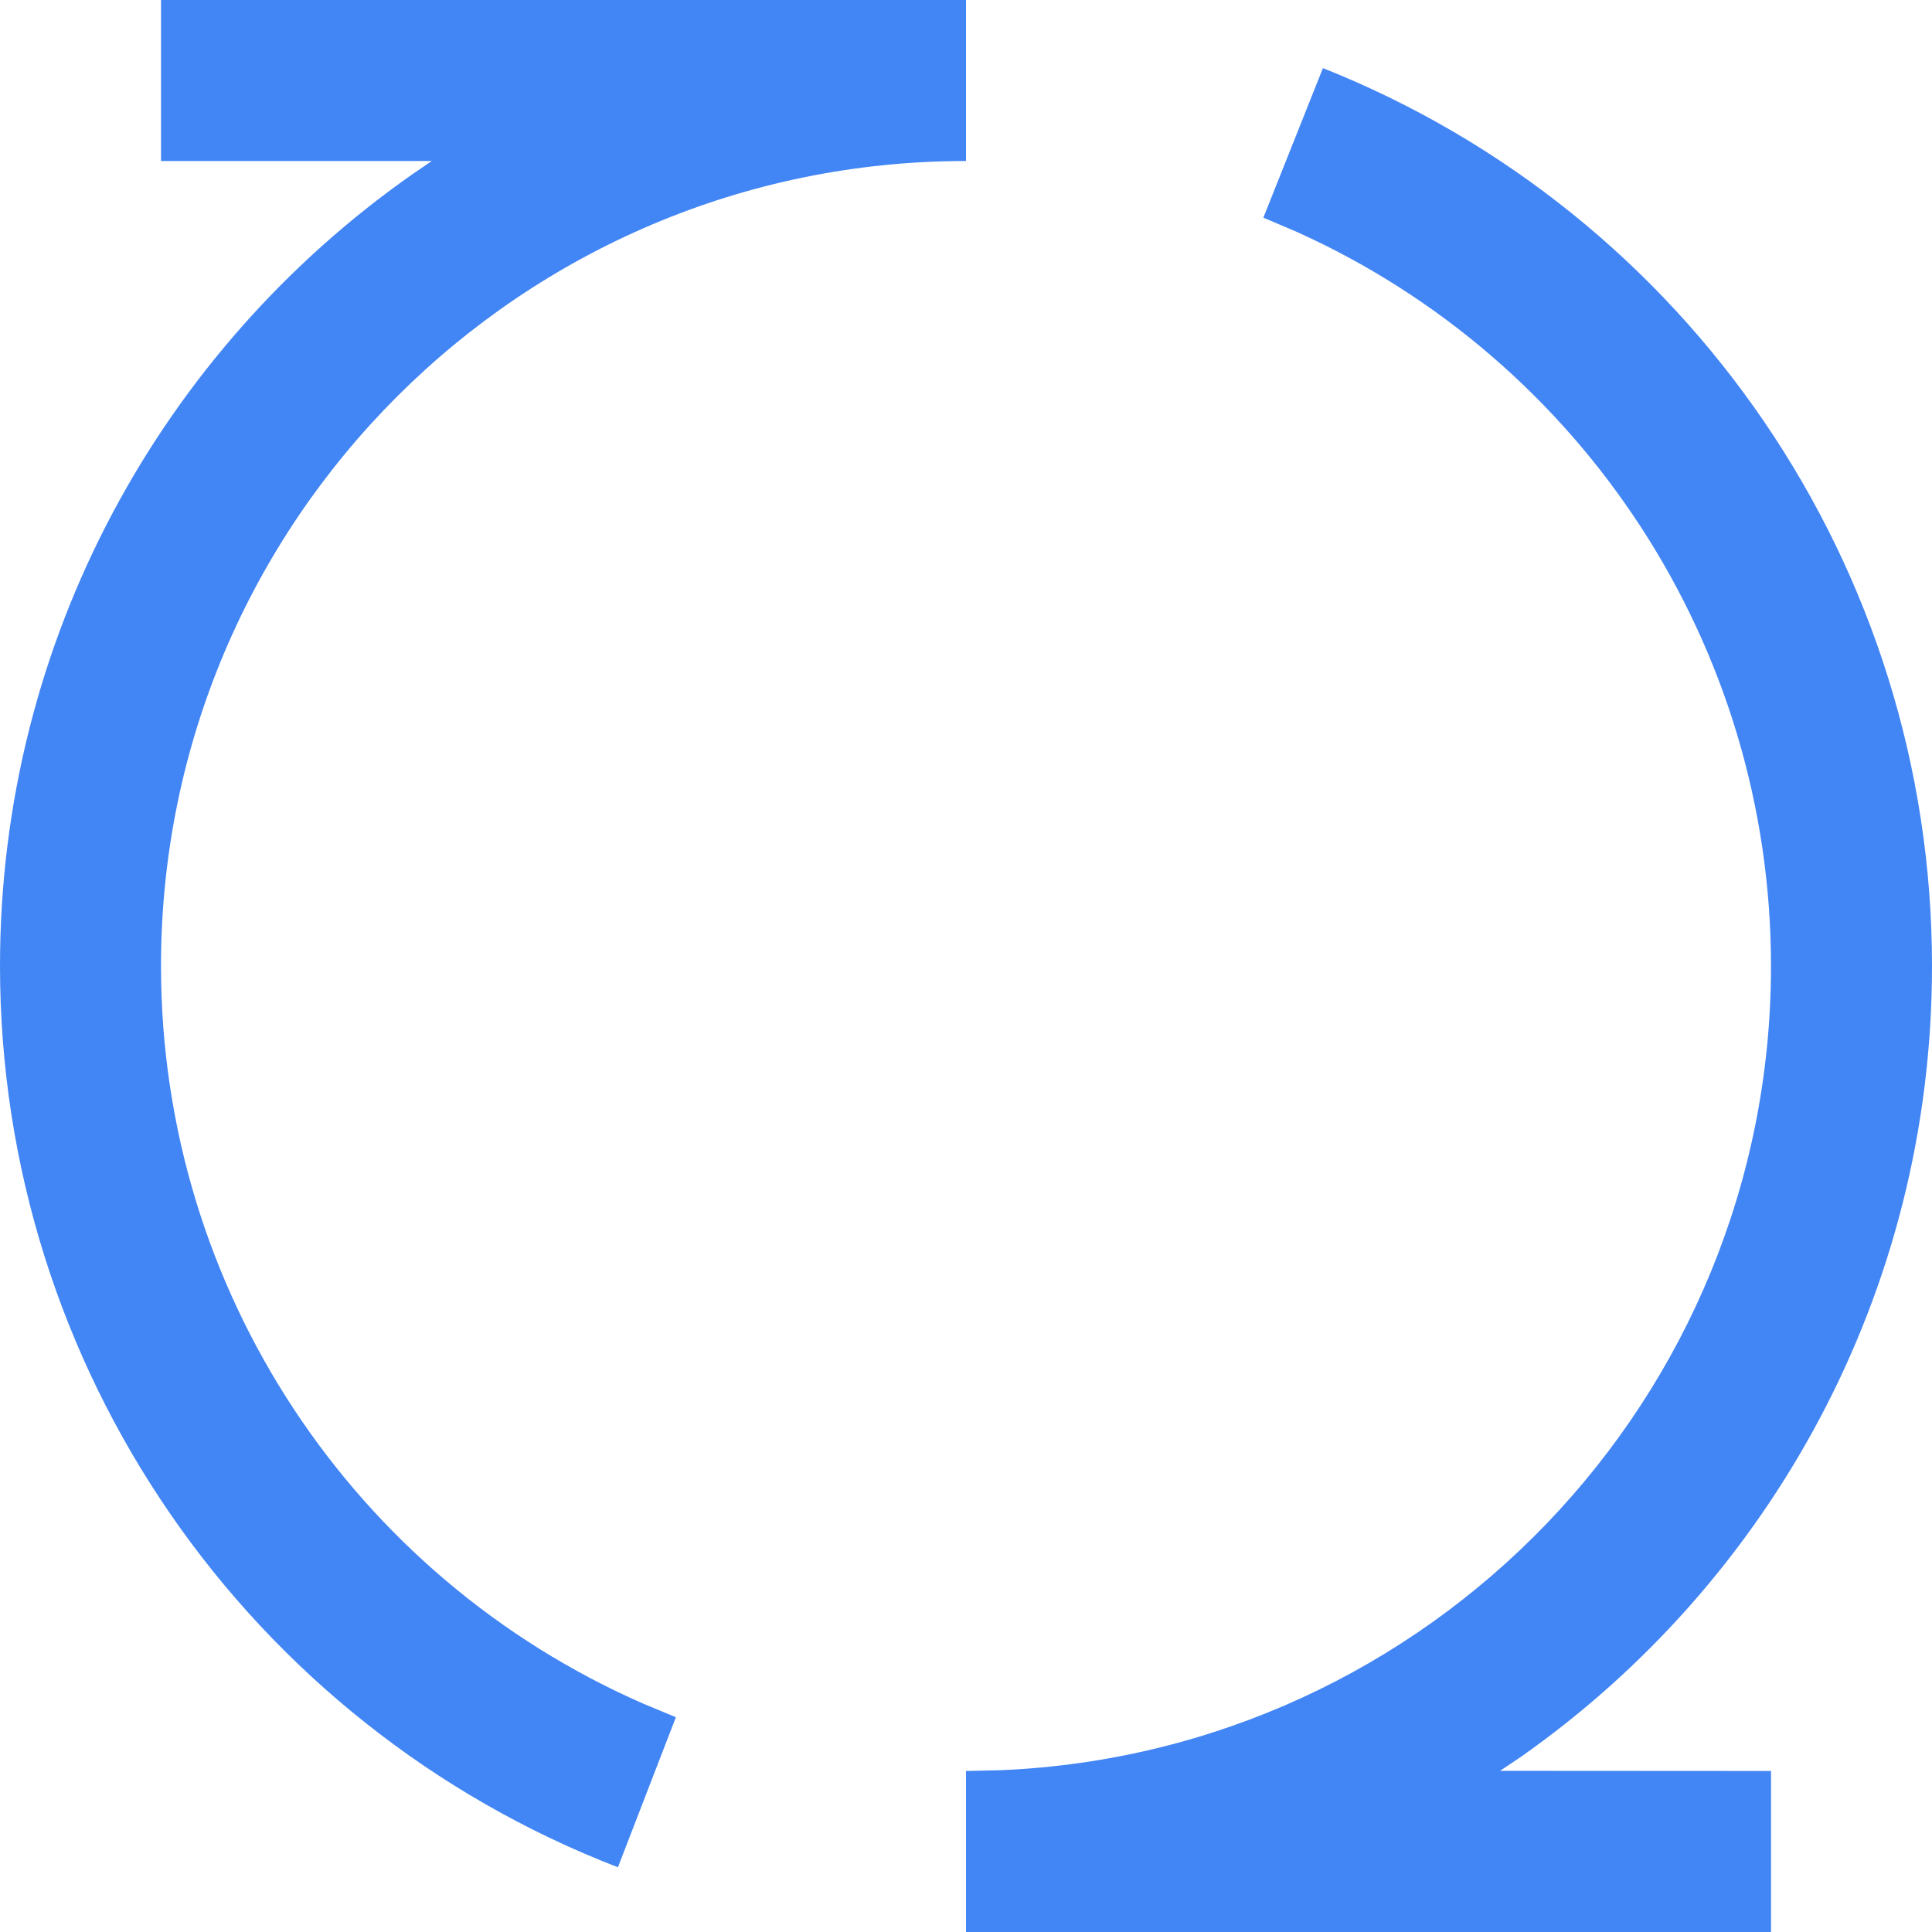
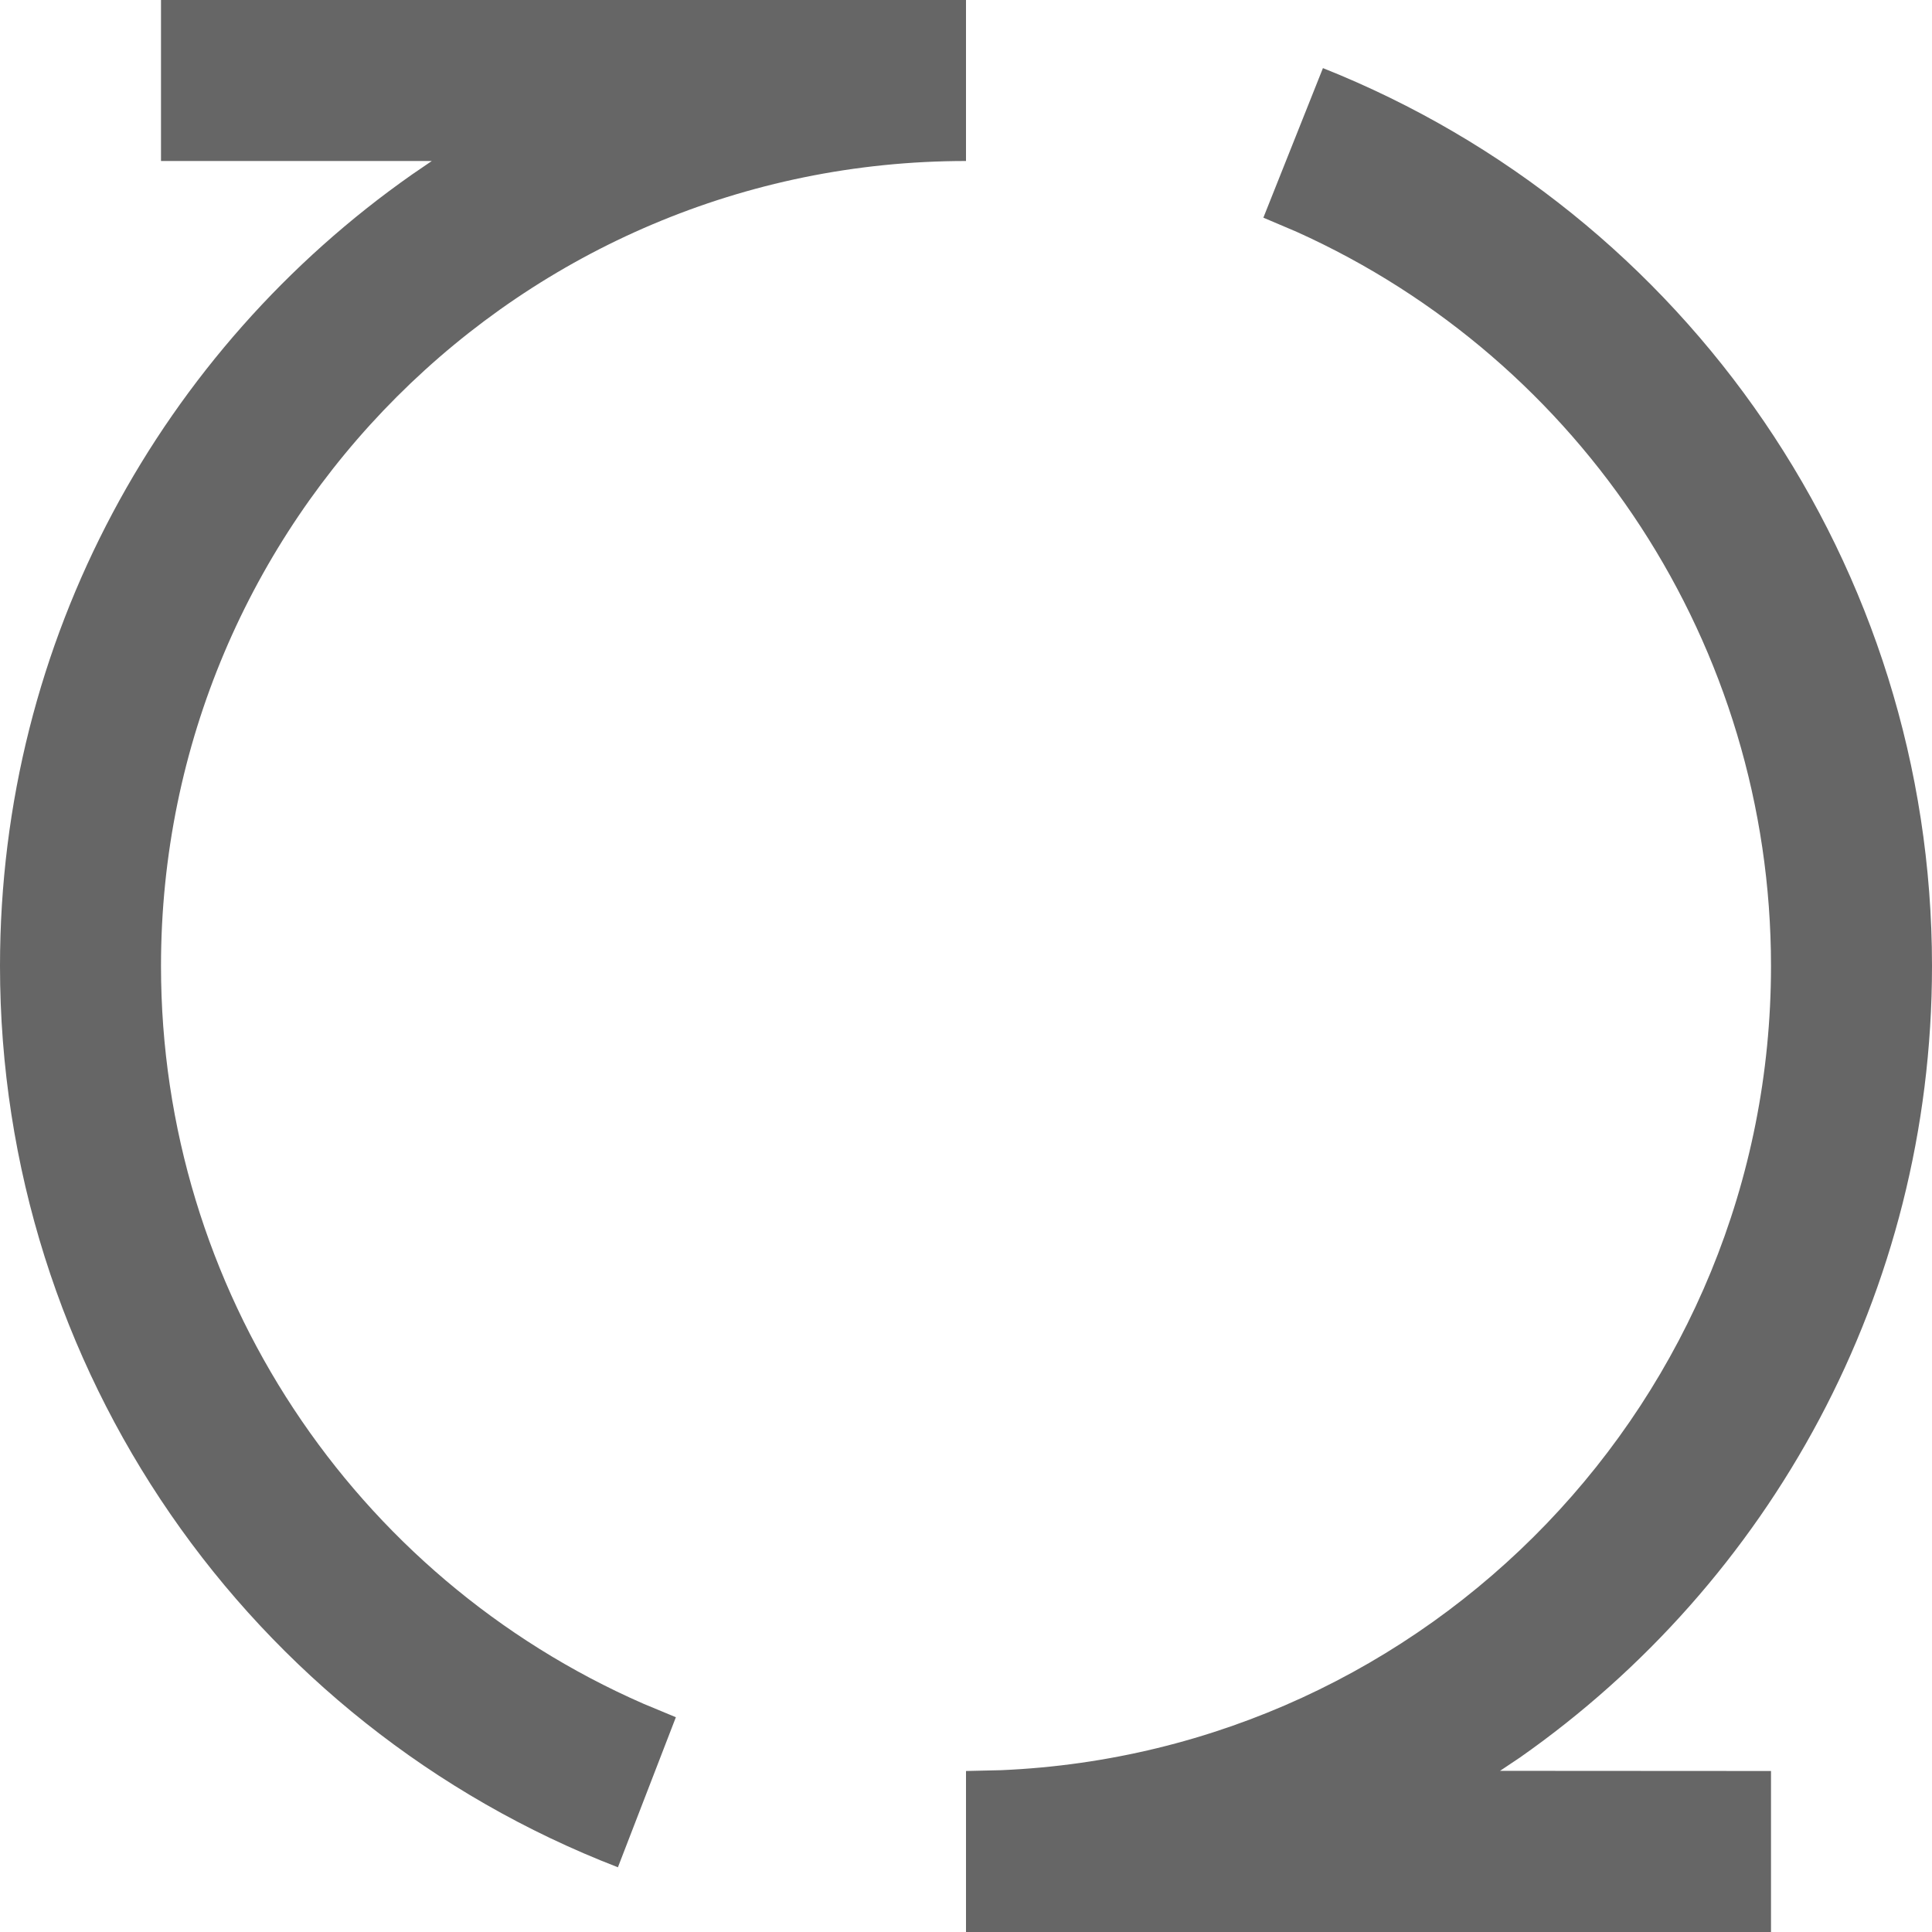
<svg xmlns="http://www.w3.org/2000/svg" width="12" height="12" viewBox="0 0 12 12" fill="none">
-   <path fill-rule="evenodd" clip-rule="evenodd" d="M6 1V0H1V1H2.682L2.559 1.084C1.012 2.169 0 3.967 0 6C0 8.501 1.544 10.712 3.838 11.598L4.198 10.666L3.996 10.582C2.197 9.795 1 8.01 1 6C1 3.239 3.239 1 6 1ZM12 6C12 3.521 10.482 1.324 8.217 0.423L7.847 1.352L8.054 1.44C9.827 2.239 11 4.01 11 6C11 8.689 8.878 10.882 6.217 10.995L6 11V12H11V11L9.317 10.999L9.441 10.916C10.989 9.831 12 8.033 12 6Z" fill="#4285F4" />
+   <path fill-rule="evenodd" clip-rule="evenodd" d="M6 1V0H1V1H2.682L2.559 1.084C1.012 2.169 0 3.967 0 6C0 8.501 1.544 10.712 3.838 11.598L4.198 10.666L3.996 10.582C2.197 9.795 1 8.01 1 6C1 3.239 3.239 1 6 1ZM12 6C12 3.521 10.482 1.324 8.217 0.423L7.847 1.352L8.054 1.44C9.827 2.239 11 4.01 11 6C11 8.689 8.878 10.882 6.217 10.995L6 11V12H11V11L9.317 10.999L9.441 10.916C10.989 9.831 12 8.033 12 6Z" fill="#666666" />
</svg>
